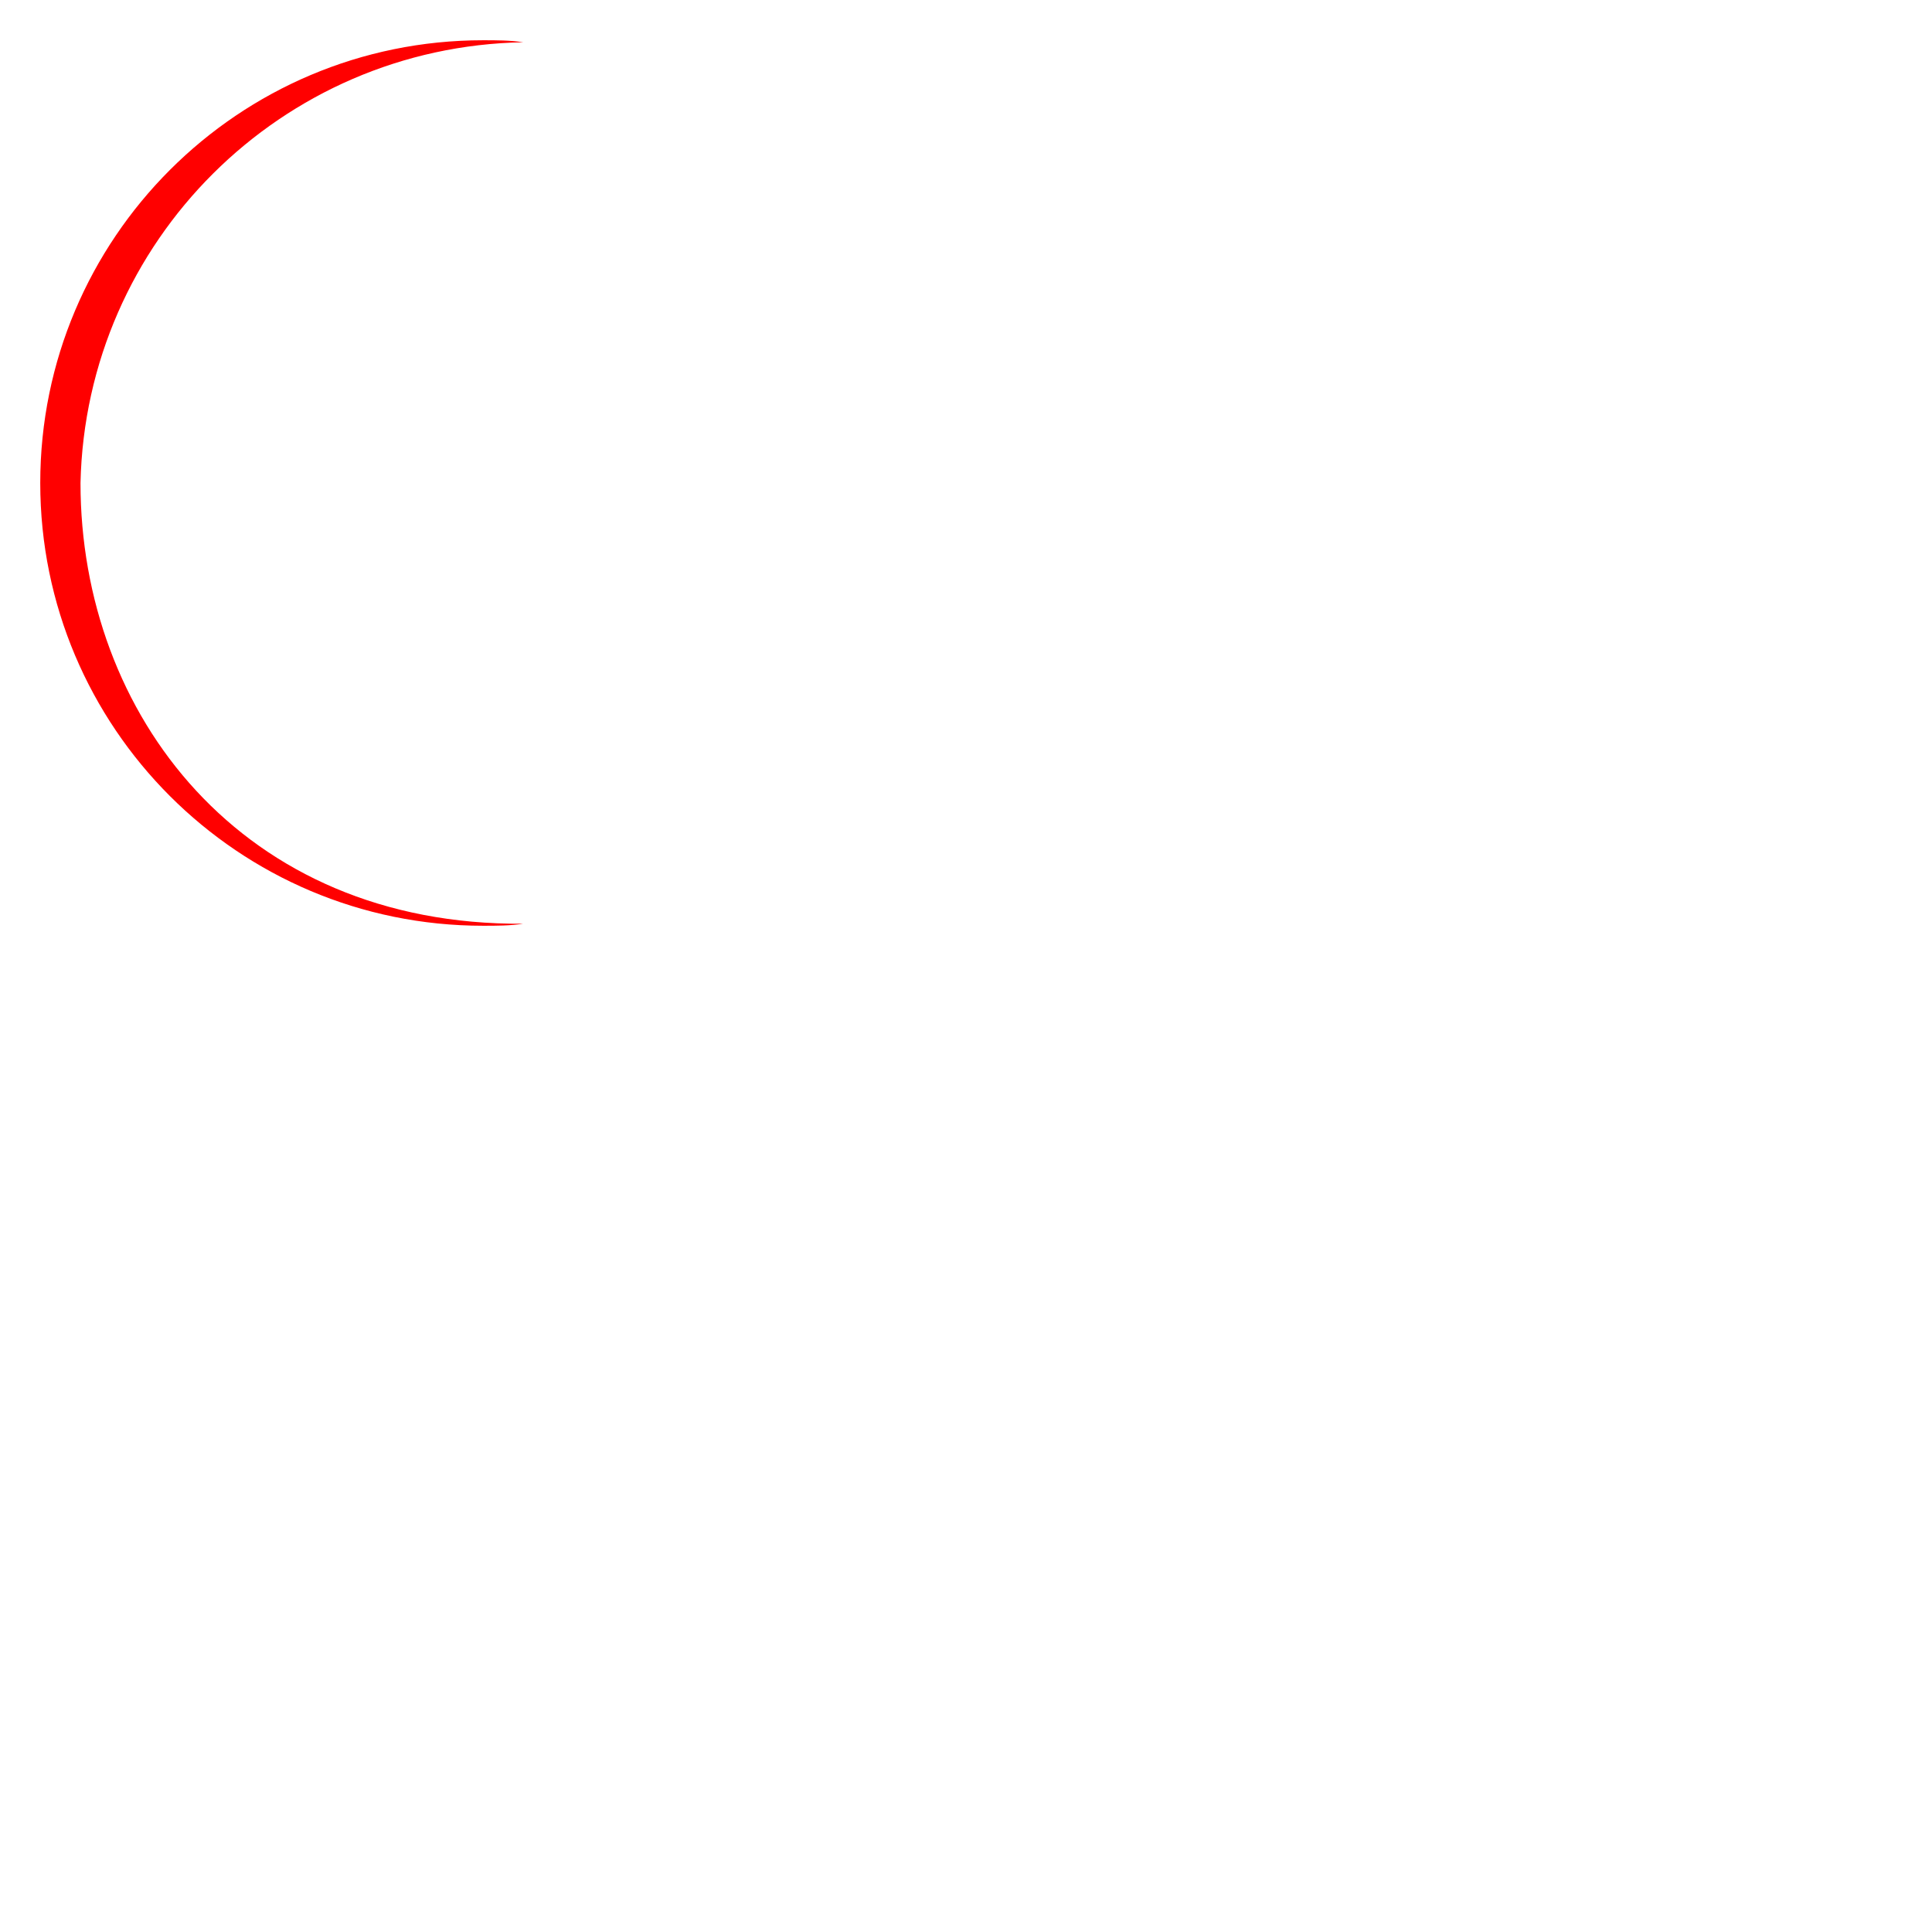
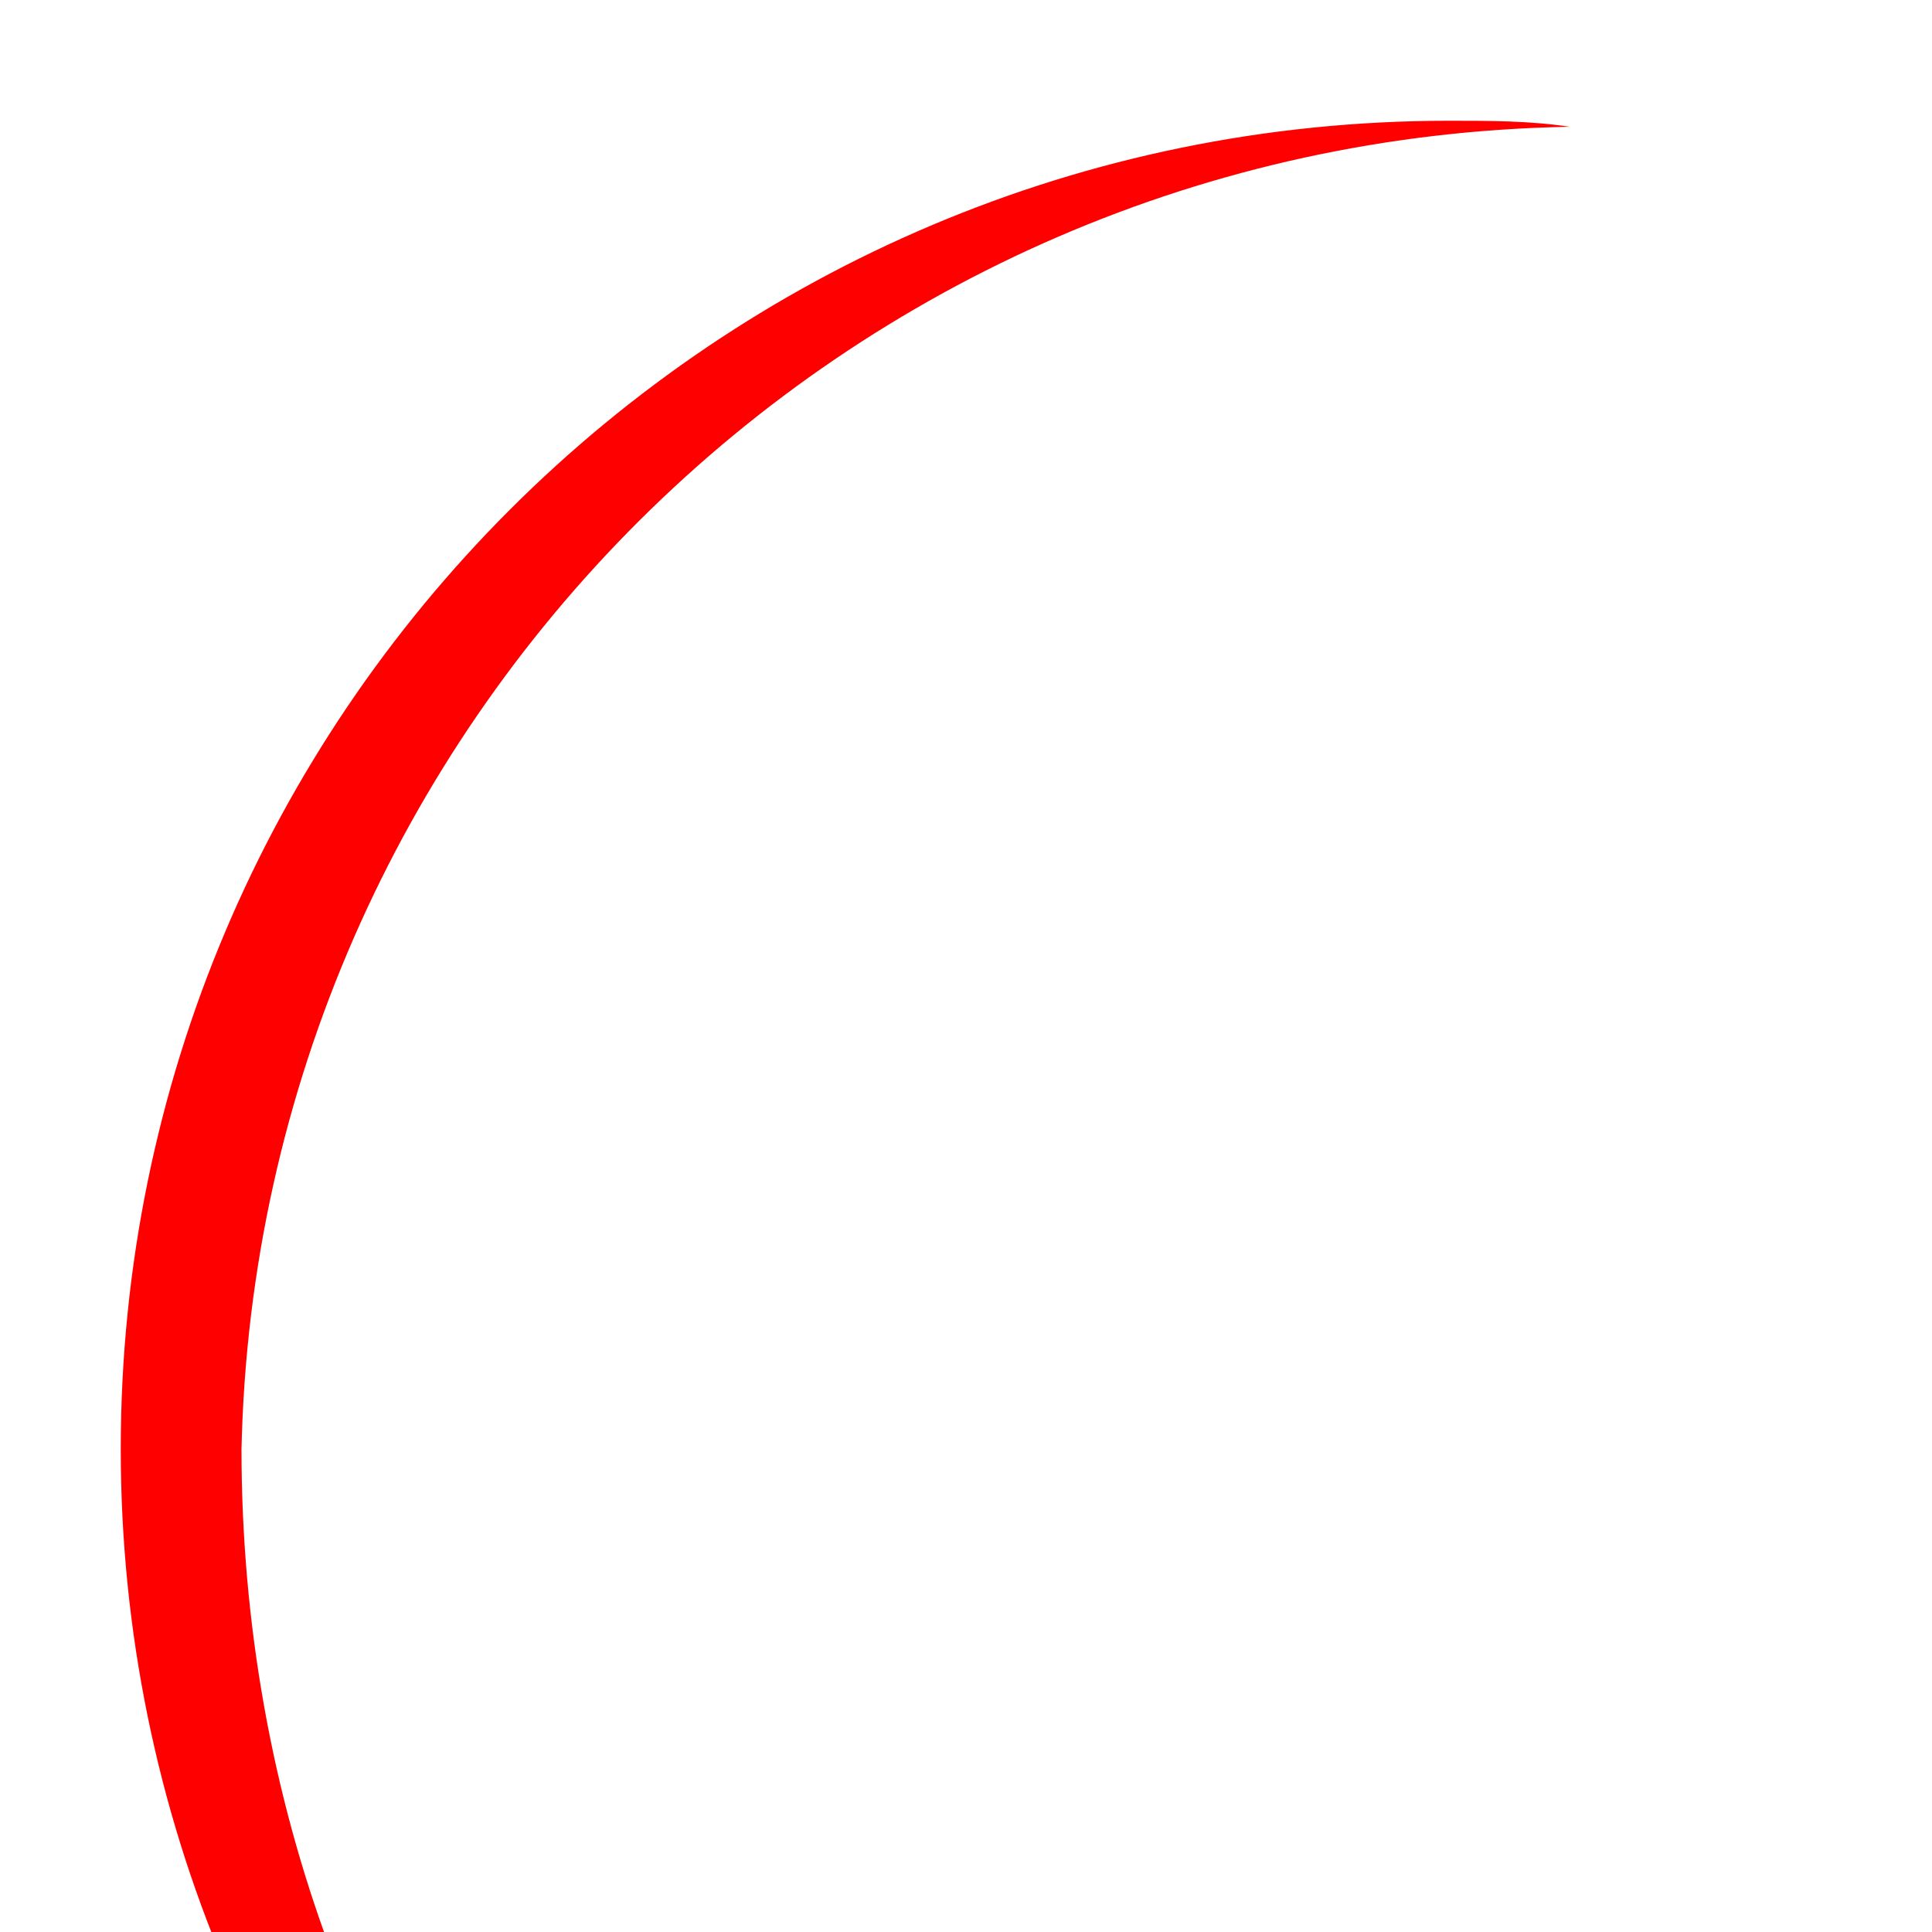
- <svg xmlns="http://www.w3.org/2000/svg" width="100" height="100" viewBox="0 0 48 48" style="display: block; margin: auto;">
+ <svg xmlns="http://www.w3.org/2000/svg" width="100" height="100" viewBox="0 0 16 16" style="display: block; margin: auto;">
  <path fill="red" d="M2,12A11.2,11.2,0,0,1,13,1.05C12.67,1,12.34,1,12,1a11,11,0,0,0,0,22c.34,0,.67,0,1-.05C6,23,2,17.74,2,12Z">
    <animateTransform attributeName="transform" dur="1s" repeatCount="indefinite" type="rotate" values="0 12 12;360 12 12" />
  </path>
</svg>
